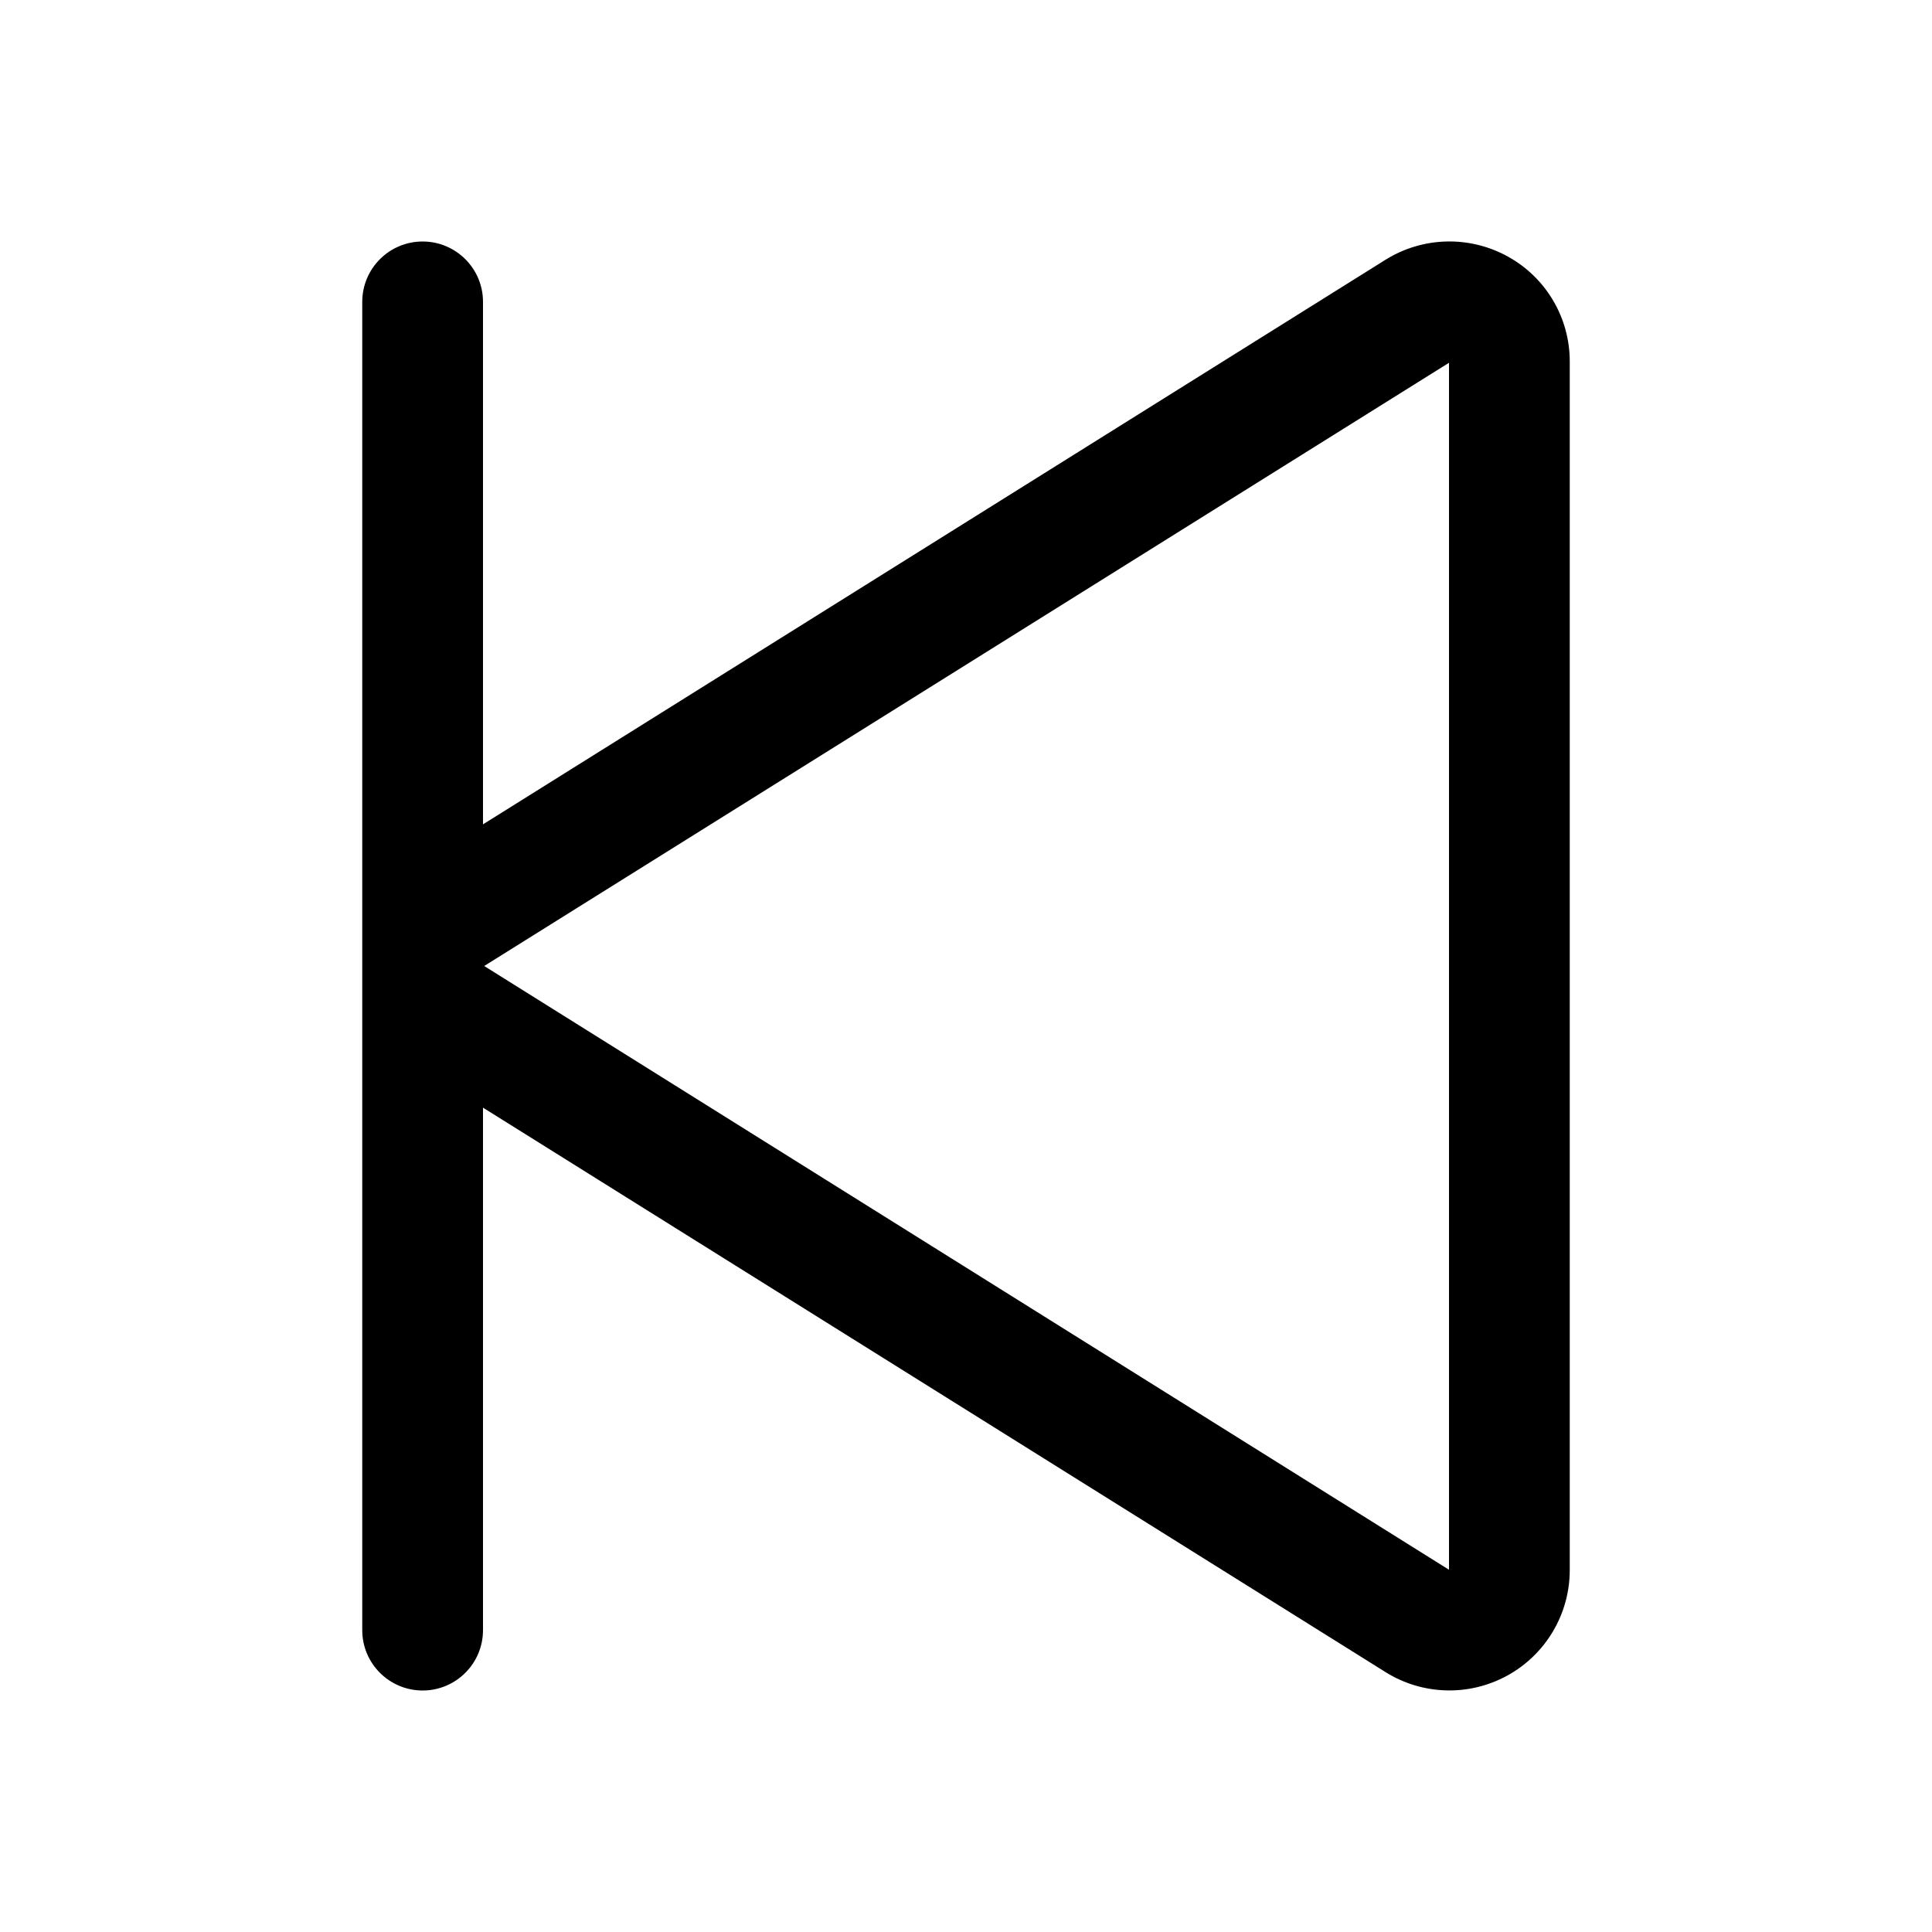
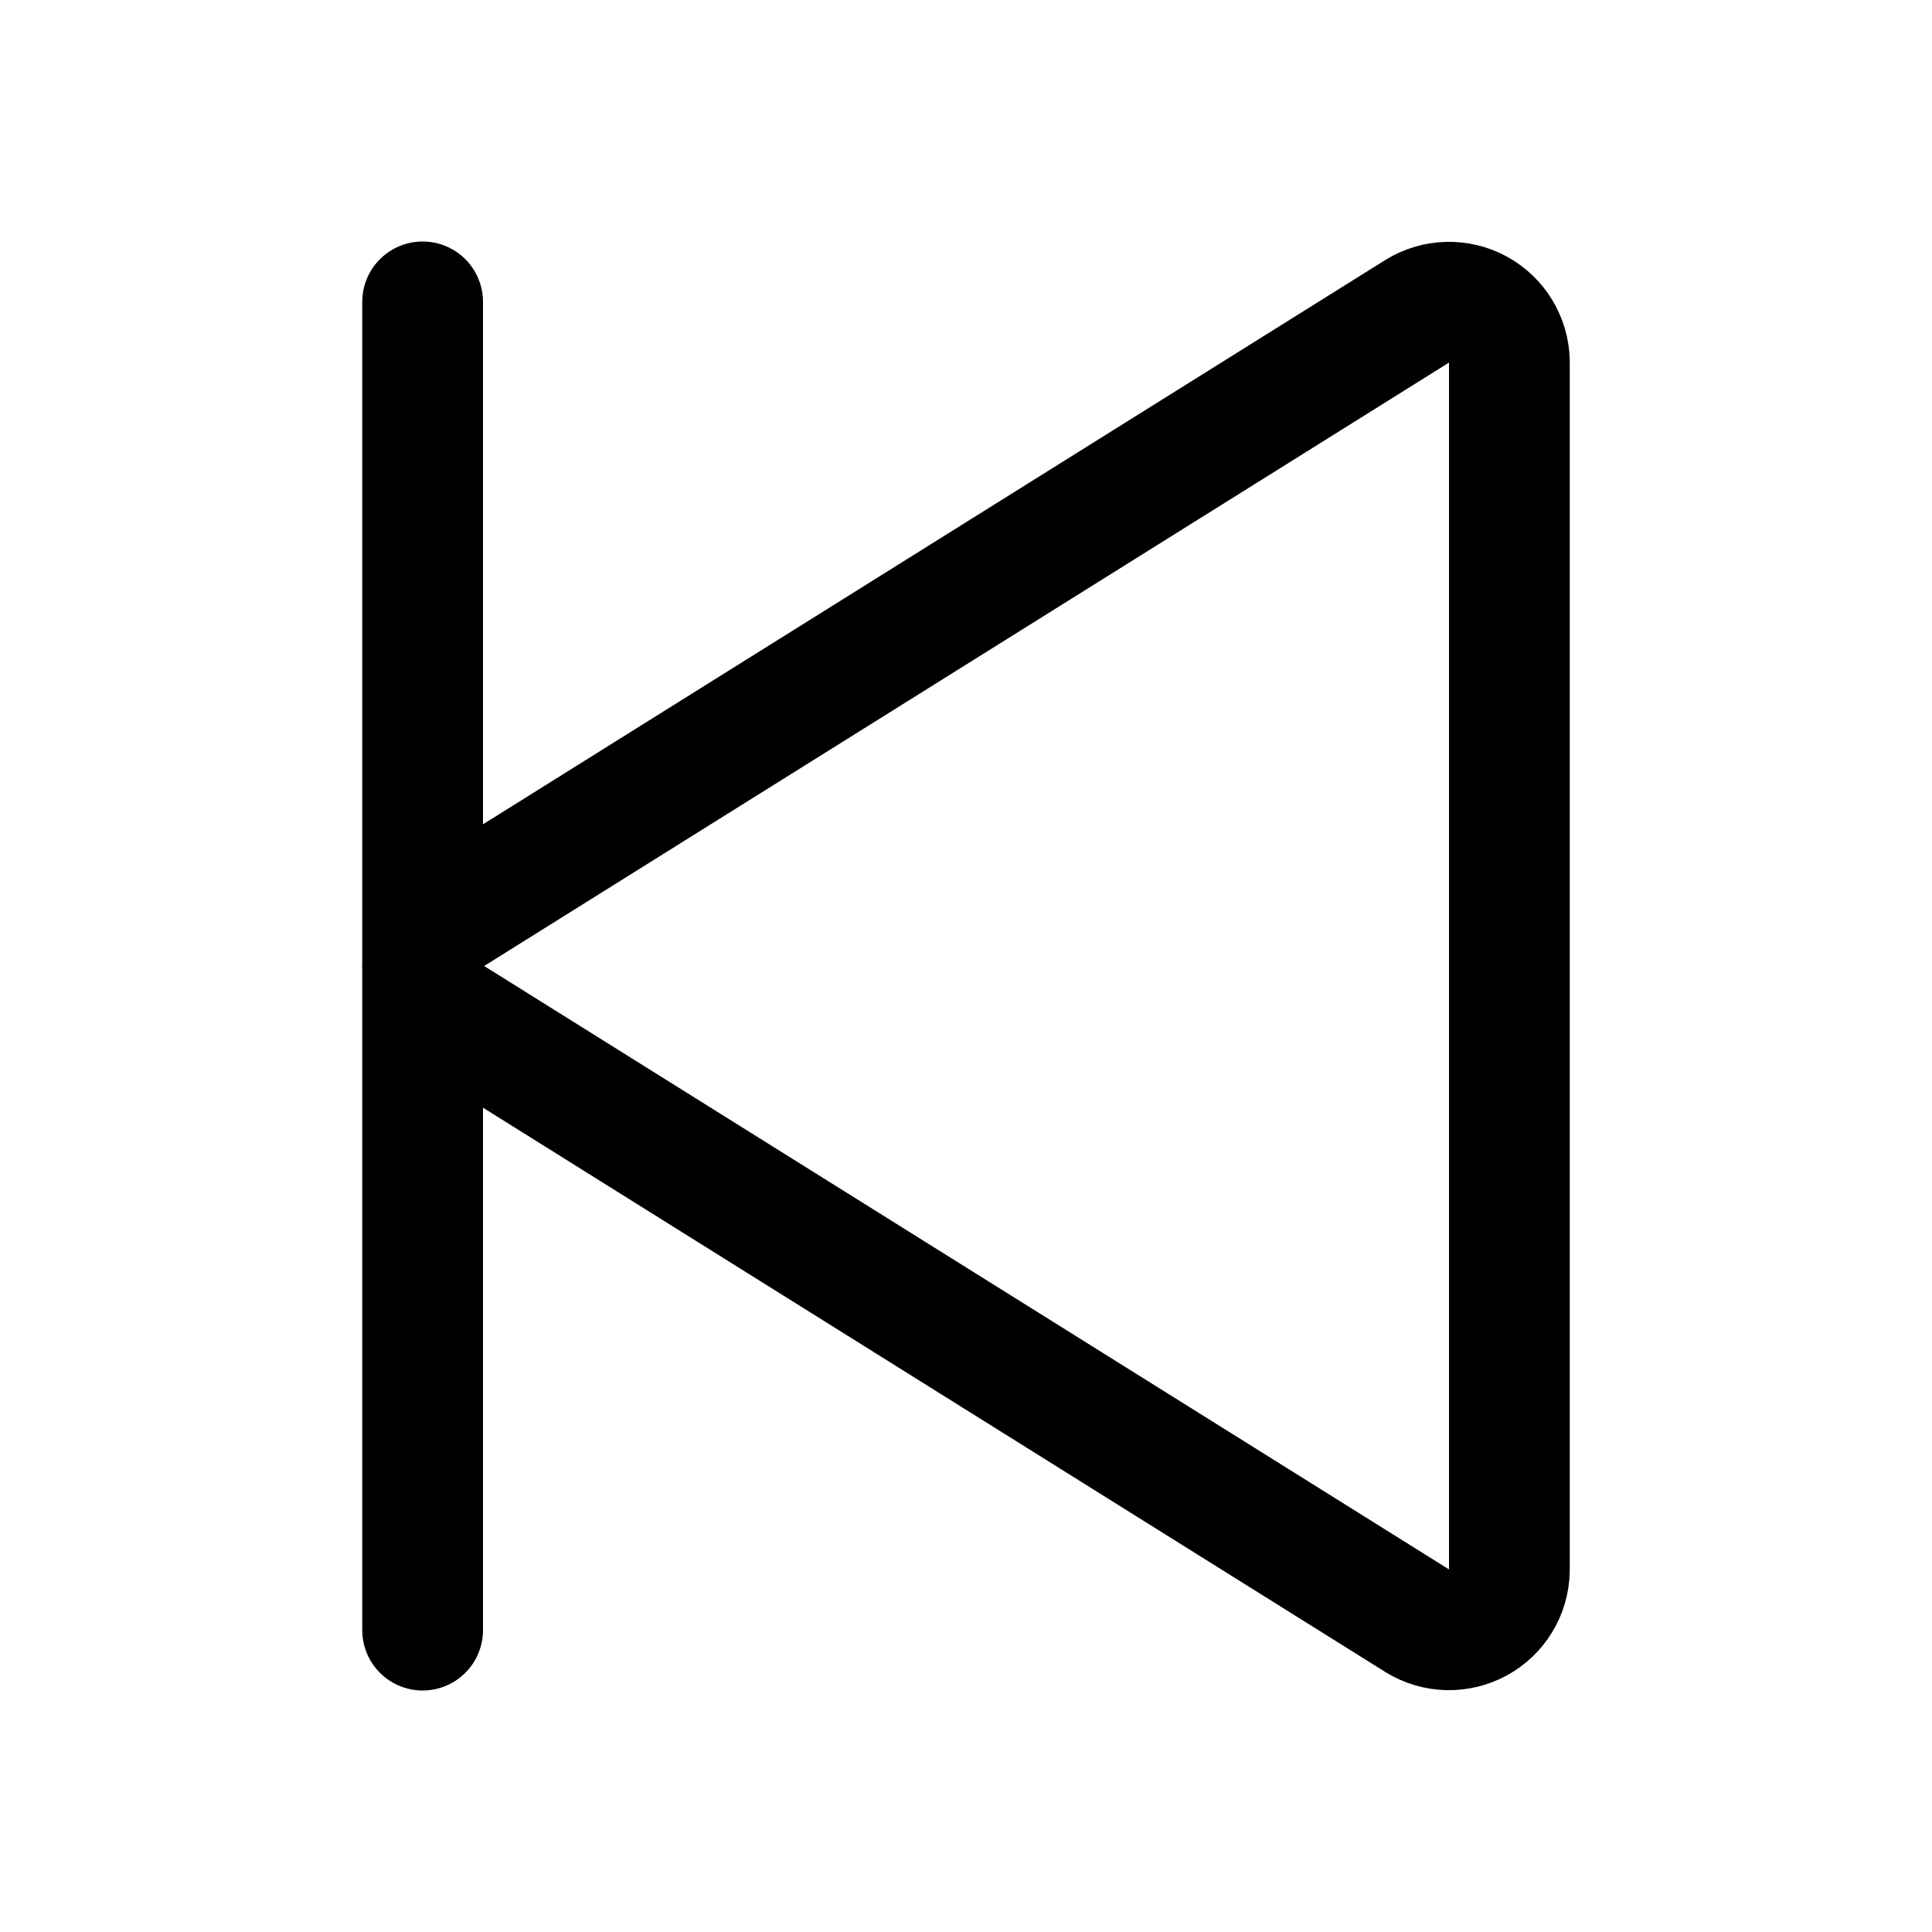
- <svg xmlns="http://www.w3.org/2000/svg" viewBox="0 0 256 256" fill="currentColor">
-   <path d="M199.81,34a16,16,0,0,0-16.24.43L64,109.23V40a8,8,0,0,0-16,0V216a8,8,0,0,0,16,0V146.77l119.57,74.78A15.95,15.95,0,0,0,208,208.12V47.88A15.86,15.86,0,0,0,199.81,34ZM192,208,64.16,128,192,48.07Z" />
+ <svg xmlns="http://www.w3.org/2000/svg" viewBox="0 0 256 256">
+   <rect width="256" height="256" fill="none" />
+   <line x1="56" y1="40" x2="56" y2="216" fill="none" stroke="currentColor" stroke-linecap="round" stroke-linejoin="round" stroke-width="16" />
+   <path d="M200,47.88V208.12a8,8,0,0,1-12.19,6.65L59.7,134.65a7.83,7.83,0,0,1,0-13.3L187.81,41.23A8,8,0,0,1,200,47.88Z" fill="none" stroke="currentColor" stroke-linecap="round" stroke-linejoin="round" stroke-width="16" />
</svg>
